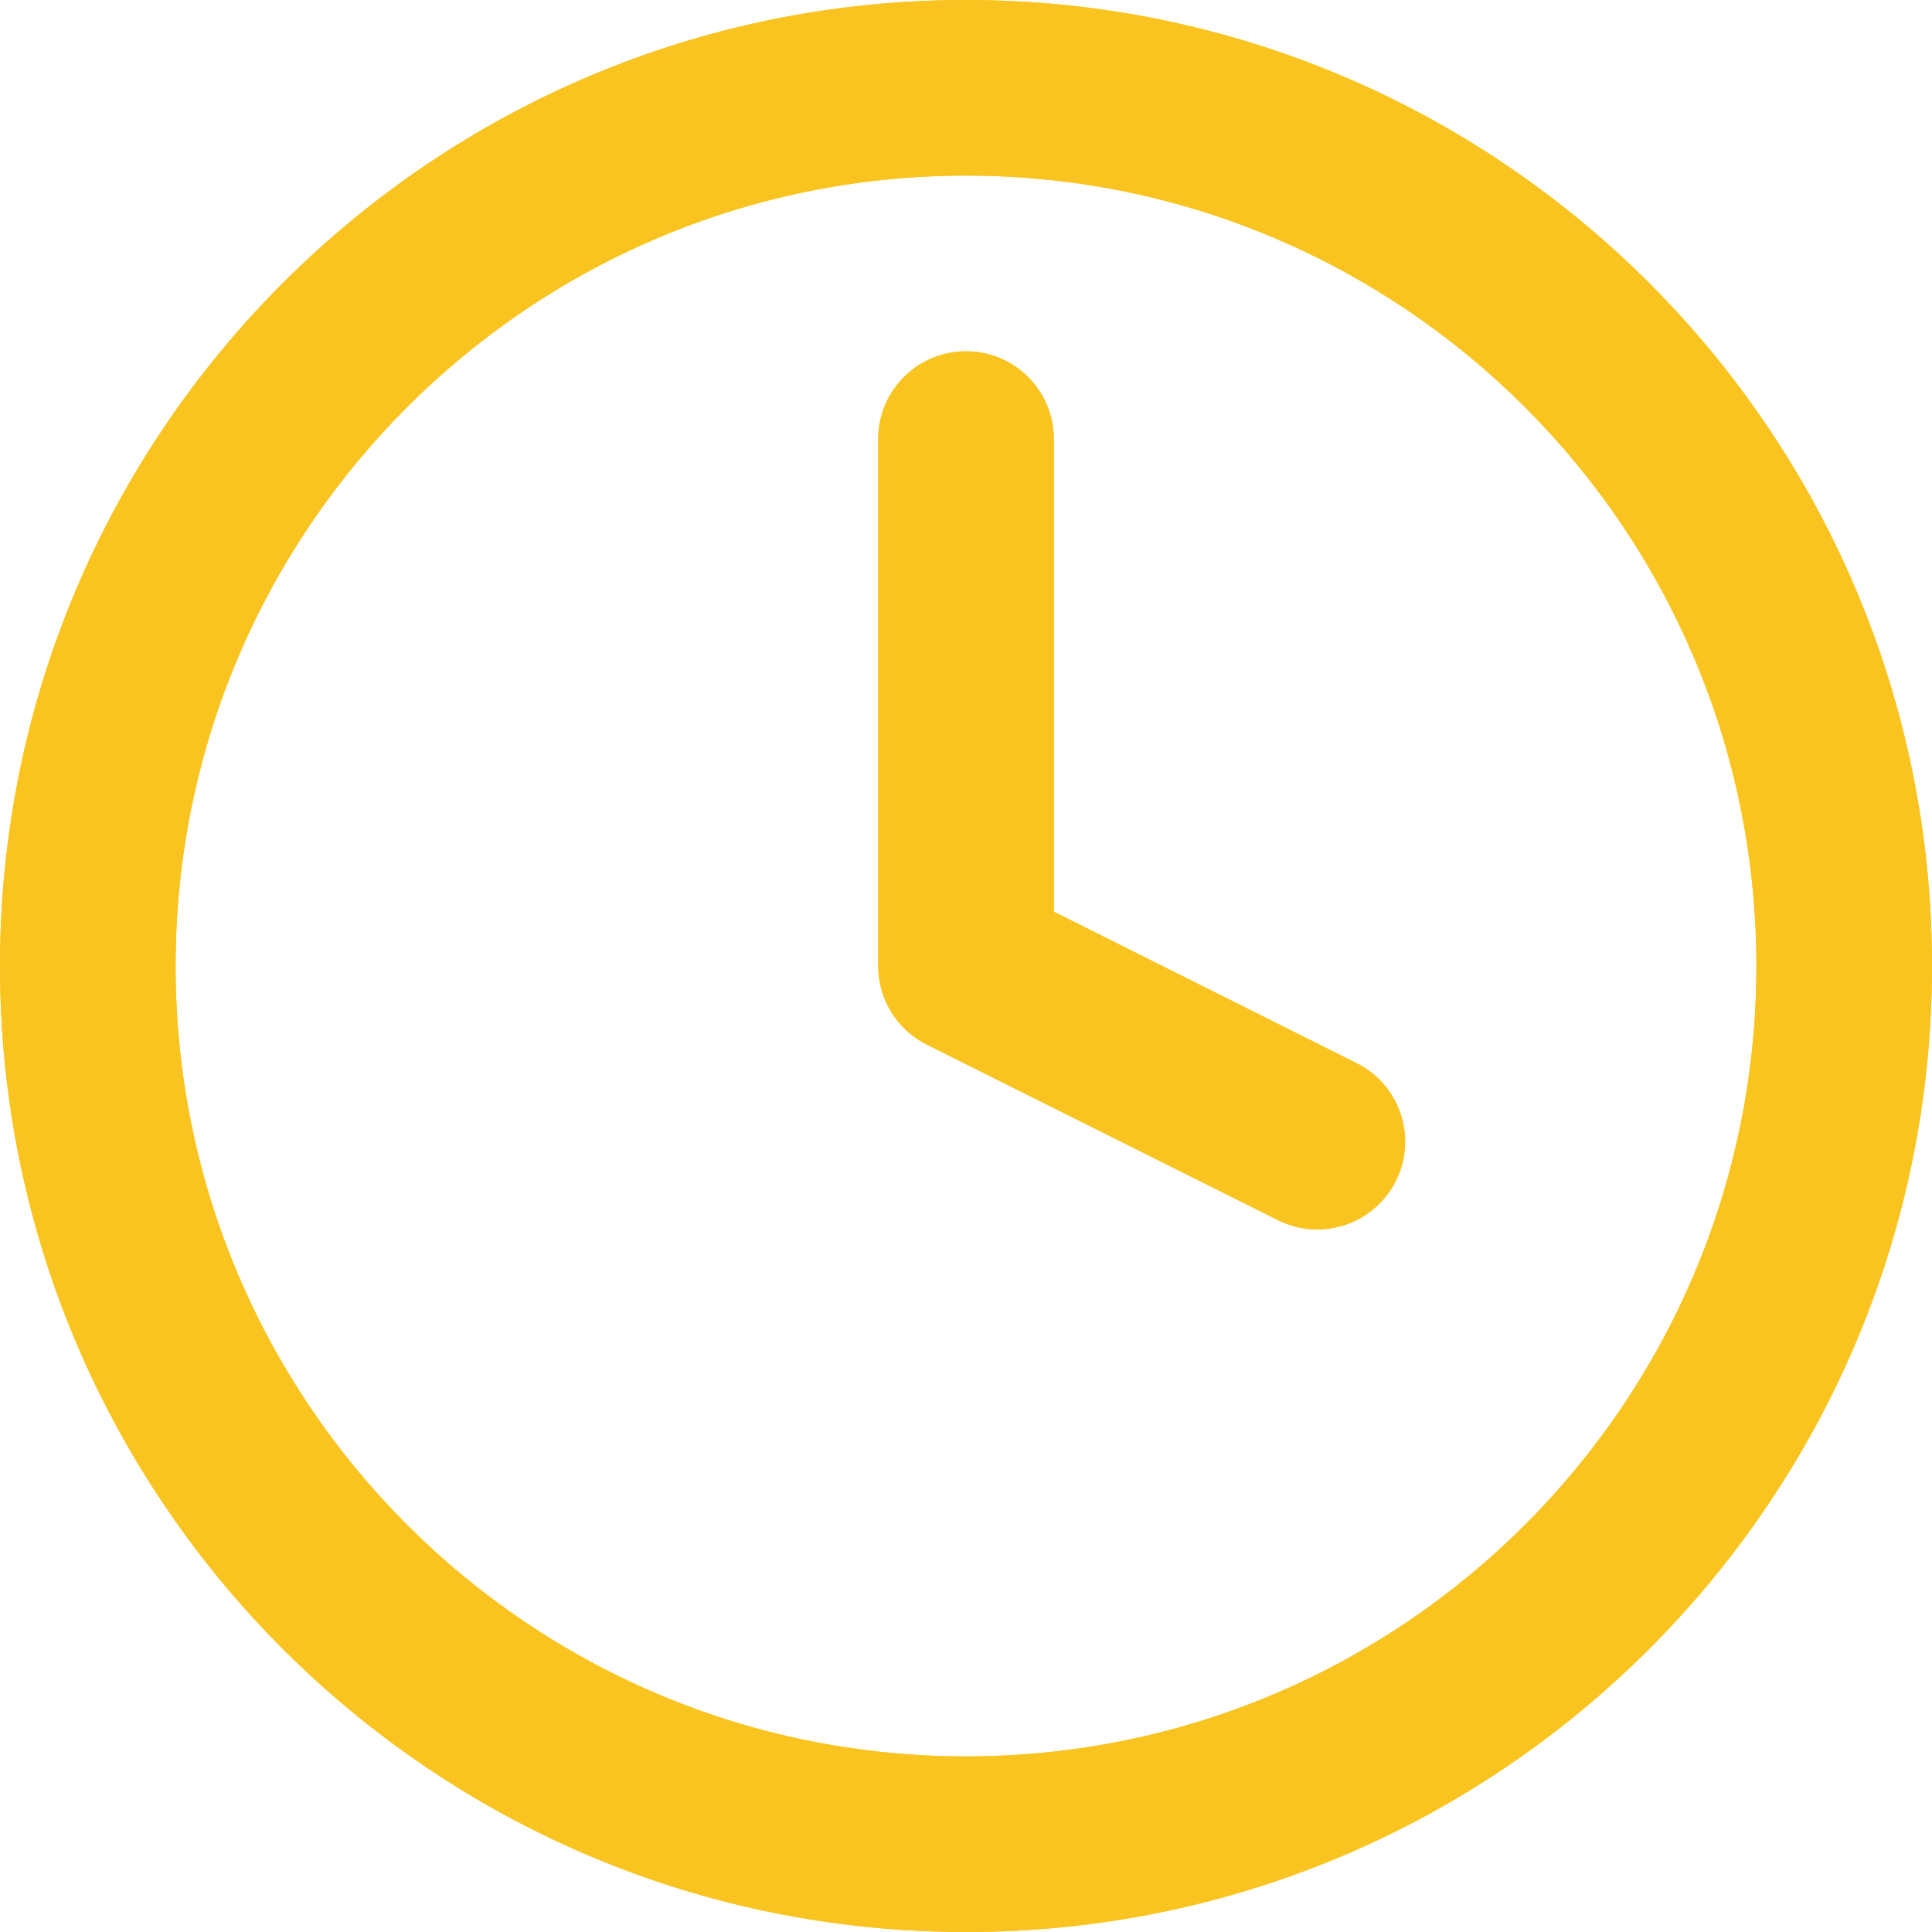
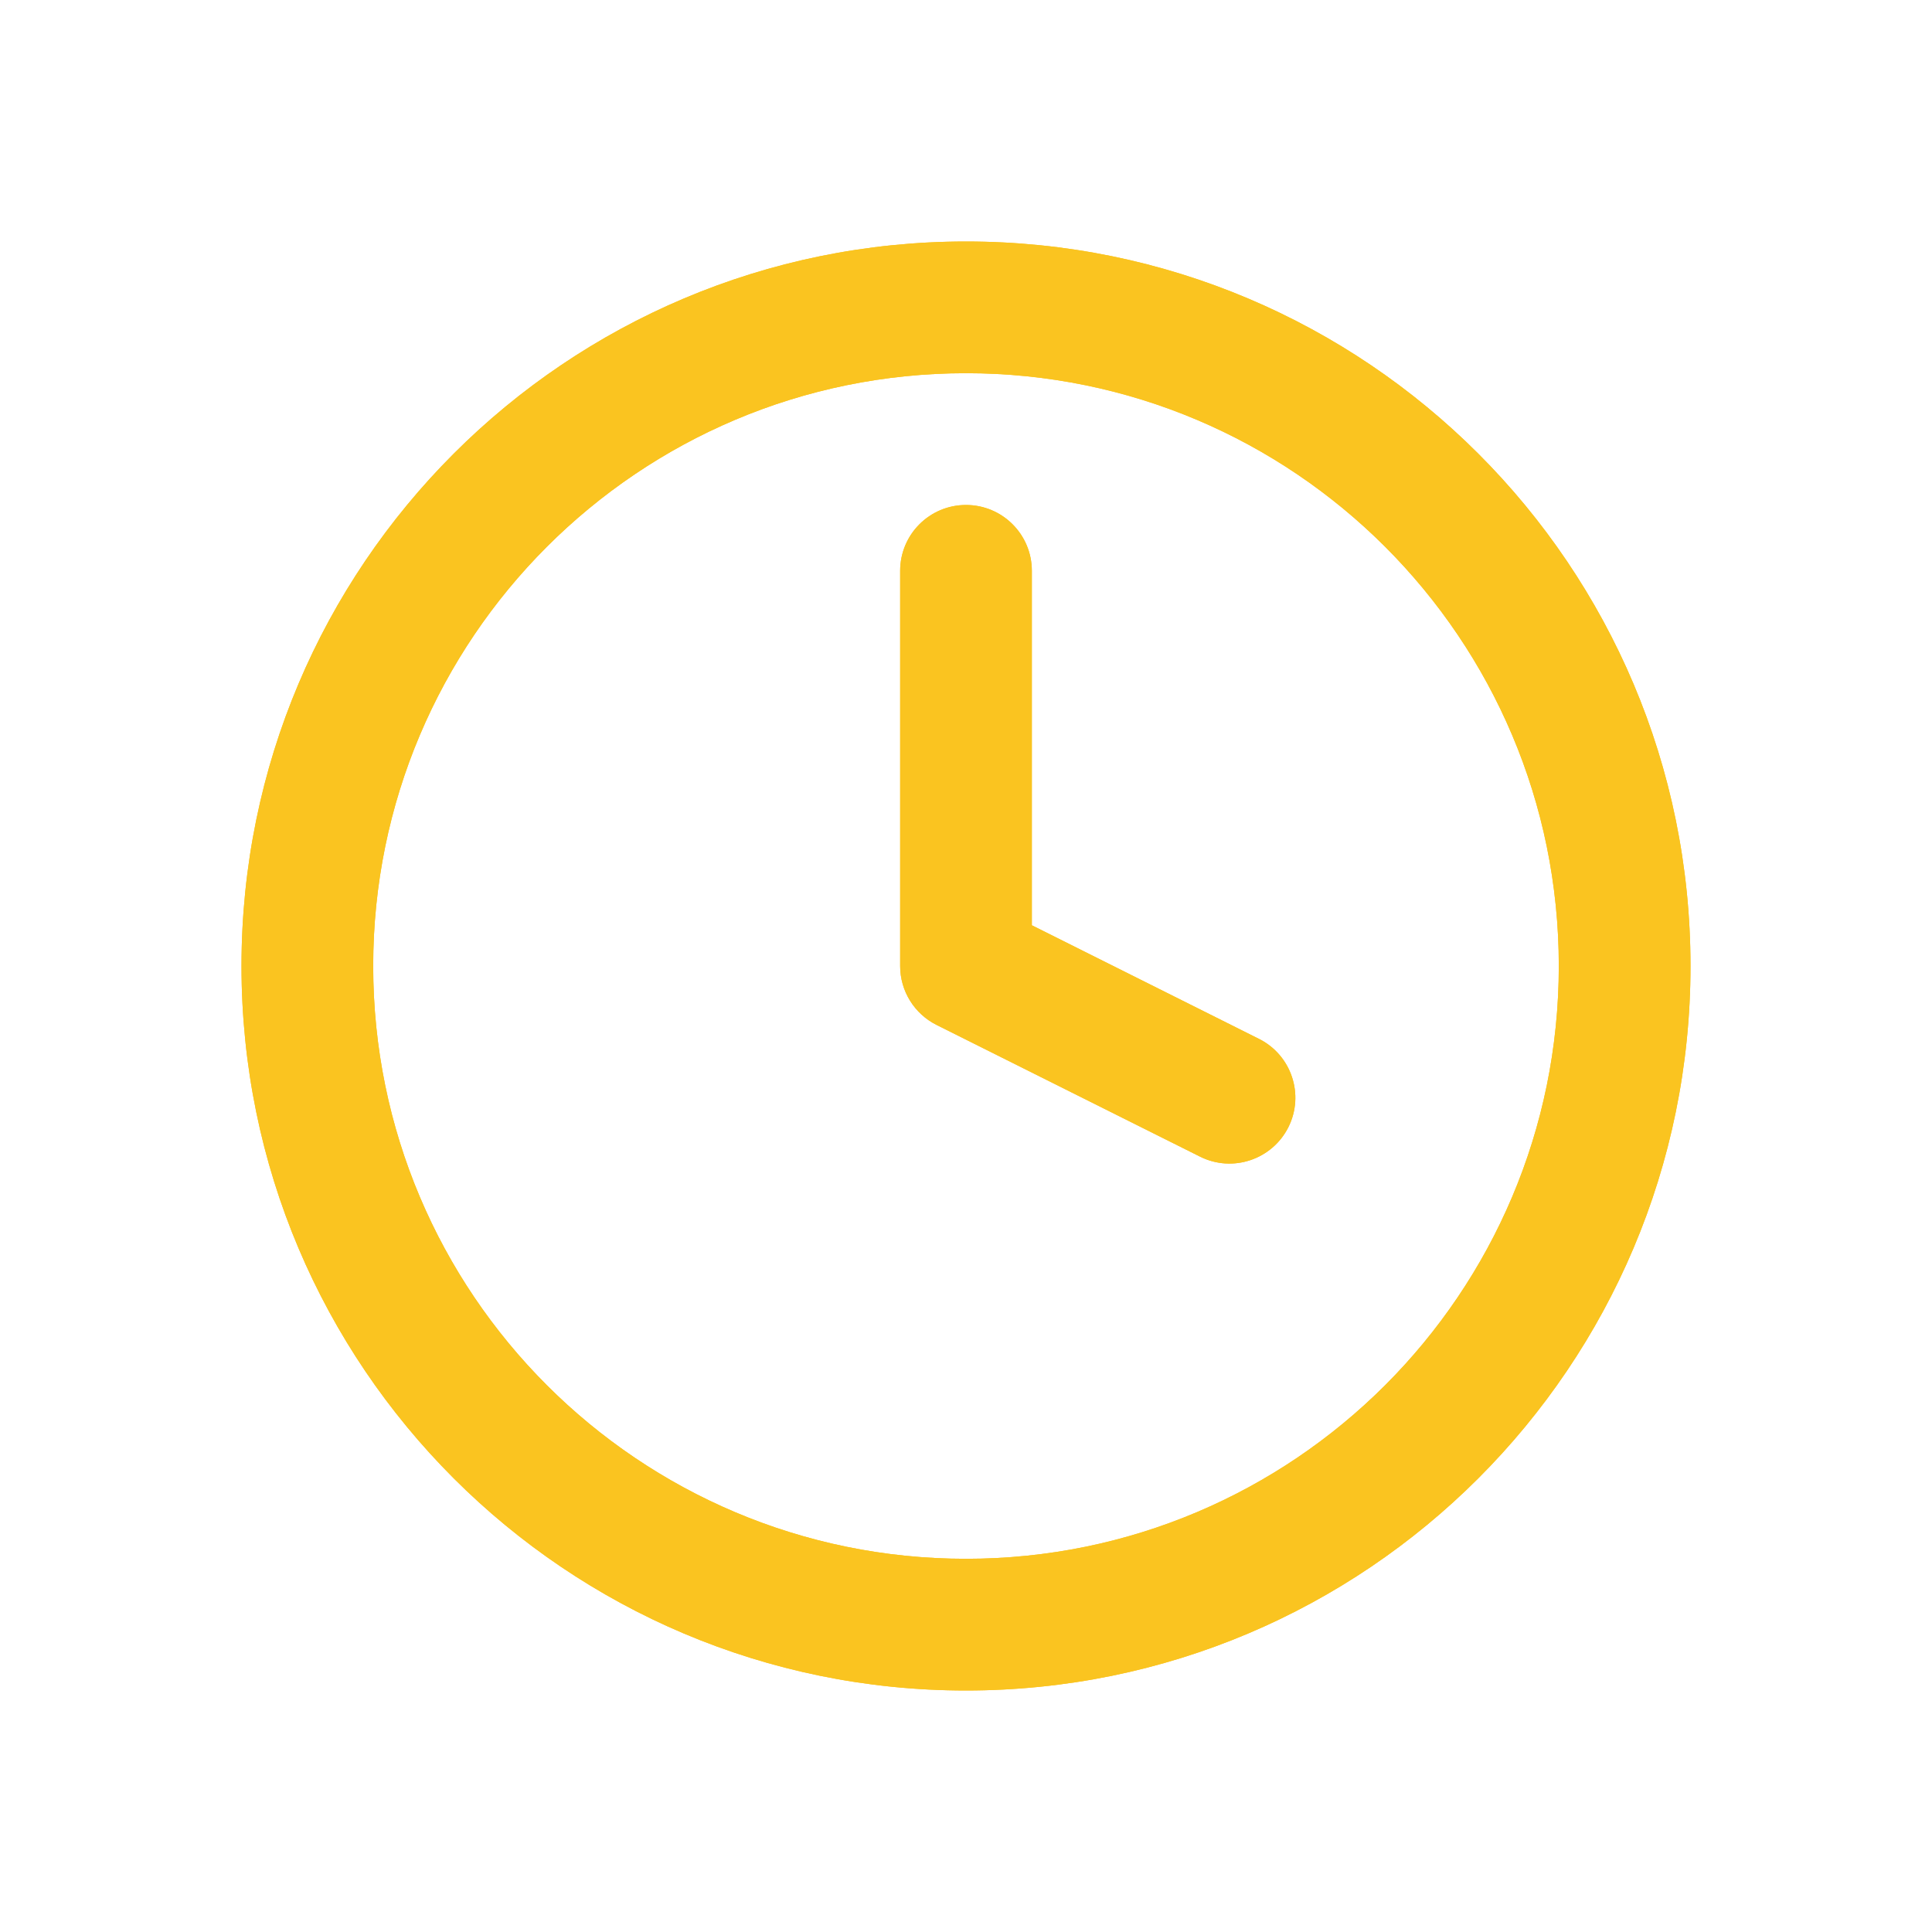
- <svg xmlns="http://www.w3.org/2000/svg" width="18" height="18" viewBox="0 0 18 18" fill="none">
-   <path fill-rule="evenodd" clip-rule="evenodd" d="M9 1.636C4.933 1.636 1.636 4.933 1.636 9C1.636 13.067 4.933 16.364 9 16.364C13.067 16.364 16.364 13.067 16.364 9C16.364 4.933 13.067 1.636 9 1.636ZM0 9C0 4.029 4.029 0 9 0C13.971 0 18 4.029 18 9C18 13.971 13.971 18 9 18C4.029 18 0 13.971 0 9Z" fill="#FAC420" />
-   <path fill-rule="evenodd" clip-rule="evenodd" d="M9 1.636C4.933 1.636 1.636 4.933 1.636 9C1.636 13.067 4.933 16.364 9 16.364C13.067 16.364 16.364 13.067 16.364 9C16.364 4.933 13.067 1.636 9 1.636ZM0 9C0 4.029 4.029 0 9 0C13.971 0 18 4.029 18 9C18 13.971 13.971 18 9 18C4.029 18 0 13.971 0 9Z" fill="#FAC420" />
-   <path fill-rule="evenodd" clip-rule="evenodd" d="M9 3.273C9.452 3.273 9.818 3.639 9.818 4.091V8.494L12.639 9.905C13.043 10.107 13.207 10.598 13.005 11.002C12.802 11.406 12.311 11.57 11.907 11.368L8.634 9.732C8.357 9.593 8.182 9.31 8.182 9V4.091C8.182 3.639 8.548 3.273 9 3.273Z" fill="#FAC420" />
-   <path fill-rule="evenodd" clip-rule="evenodd" d="M9 3.273C9.452 3.273 9.818 3.639 9.818 4.091V8.494L12.639 9.905C13.043 10.107 13.207 10.598 13.005 11.002C12.802 11.406 12.311 11.57 11.907 11.368L8.634 9.732C8.357 9.593 8.182 9.31 8.182 9V4.091C8.182 3.639 8.548 3.273 9 3.273Z" fill="#FAC420" />
+ <svg xmlns="http://www.w3.org/2000/svg" width="24" height="24" viewBox="0 0 24 24" fill="none">
+   <path fill-rule="evenodd" clip-rule="evenodd" d="M12 4.636C7.933 4.636 4.636 7.933 4.636 12C4.636 16.067 7.933 19.364 12 19.364C16.067 19.364 19.364 16.067 19.364 12C19.364 7.933 16.067 4.636 12 4.636ZM3 12C3 7.029 7.029 3 12 3C16.971 3 21 7.029 21 12C21 16.971 16.971 21 12 21C7.029 21 3 16.971 3 12Z" fill="#FAC420" />
+   <path fill-rule="evenodd" clip-rule="evenodd" d="M12 4.636C7.933 4.636 4.636 7.933 4.636 12C4.636 16.067 7.933 19.364 12 19.364C16.067 19.364 19.364 16.067 19.364 12C19.364 7.933 16.067 4.636 12 4.636ZM3 12C3 7.029 7.029 3 12 3C16.971 3 21 7.029 21 12C21 16.971 16.971 21 12 21C7.029 21 3 16.971 3 12Z" fill="#FAC420" />
+   <path fill-rule="evenodd" clip-rule="evenodd" d="M12 6.273C12.452 6.273 12.818 6.639 12.818 7.091V11.494L15.639 12.905C16.043 13.107 16.207 13.598 16.005 14.002C15.802 14.406 15.311 14.57 14.907 14.368L11.634 12.732C11.357 12.593 11.182 12.31 11.182 12V7.091C11.182 6.639 11.548 6.273 12 6.273Z" fill="#FAC420" />
+   <path fill-rule="evenodd" clip-rule="evenodd" d="M12 6.273C12.452 6.273 12.818 6.639 12.818 7.091V11.494L15.639 12.905C16.043 13.107 16.207 13.598 16.005 14.002C15.802 14.406 15.311 14.57 14.907 14.368L11.634 12.732C11.357 12.593 11.182 12.31 11.182 12V7.091C11.182 6.639 11.548 6.273 12 6.273Z" fill="#FAC420" />
</svg>
